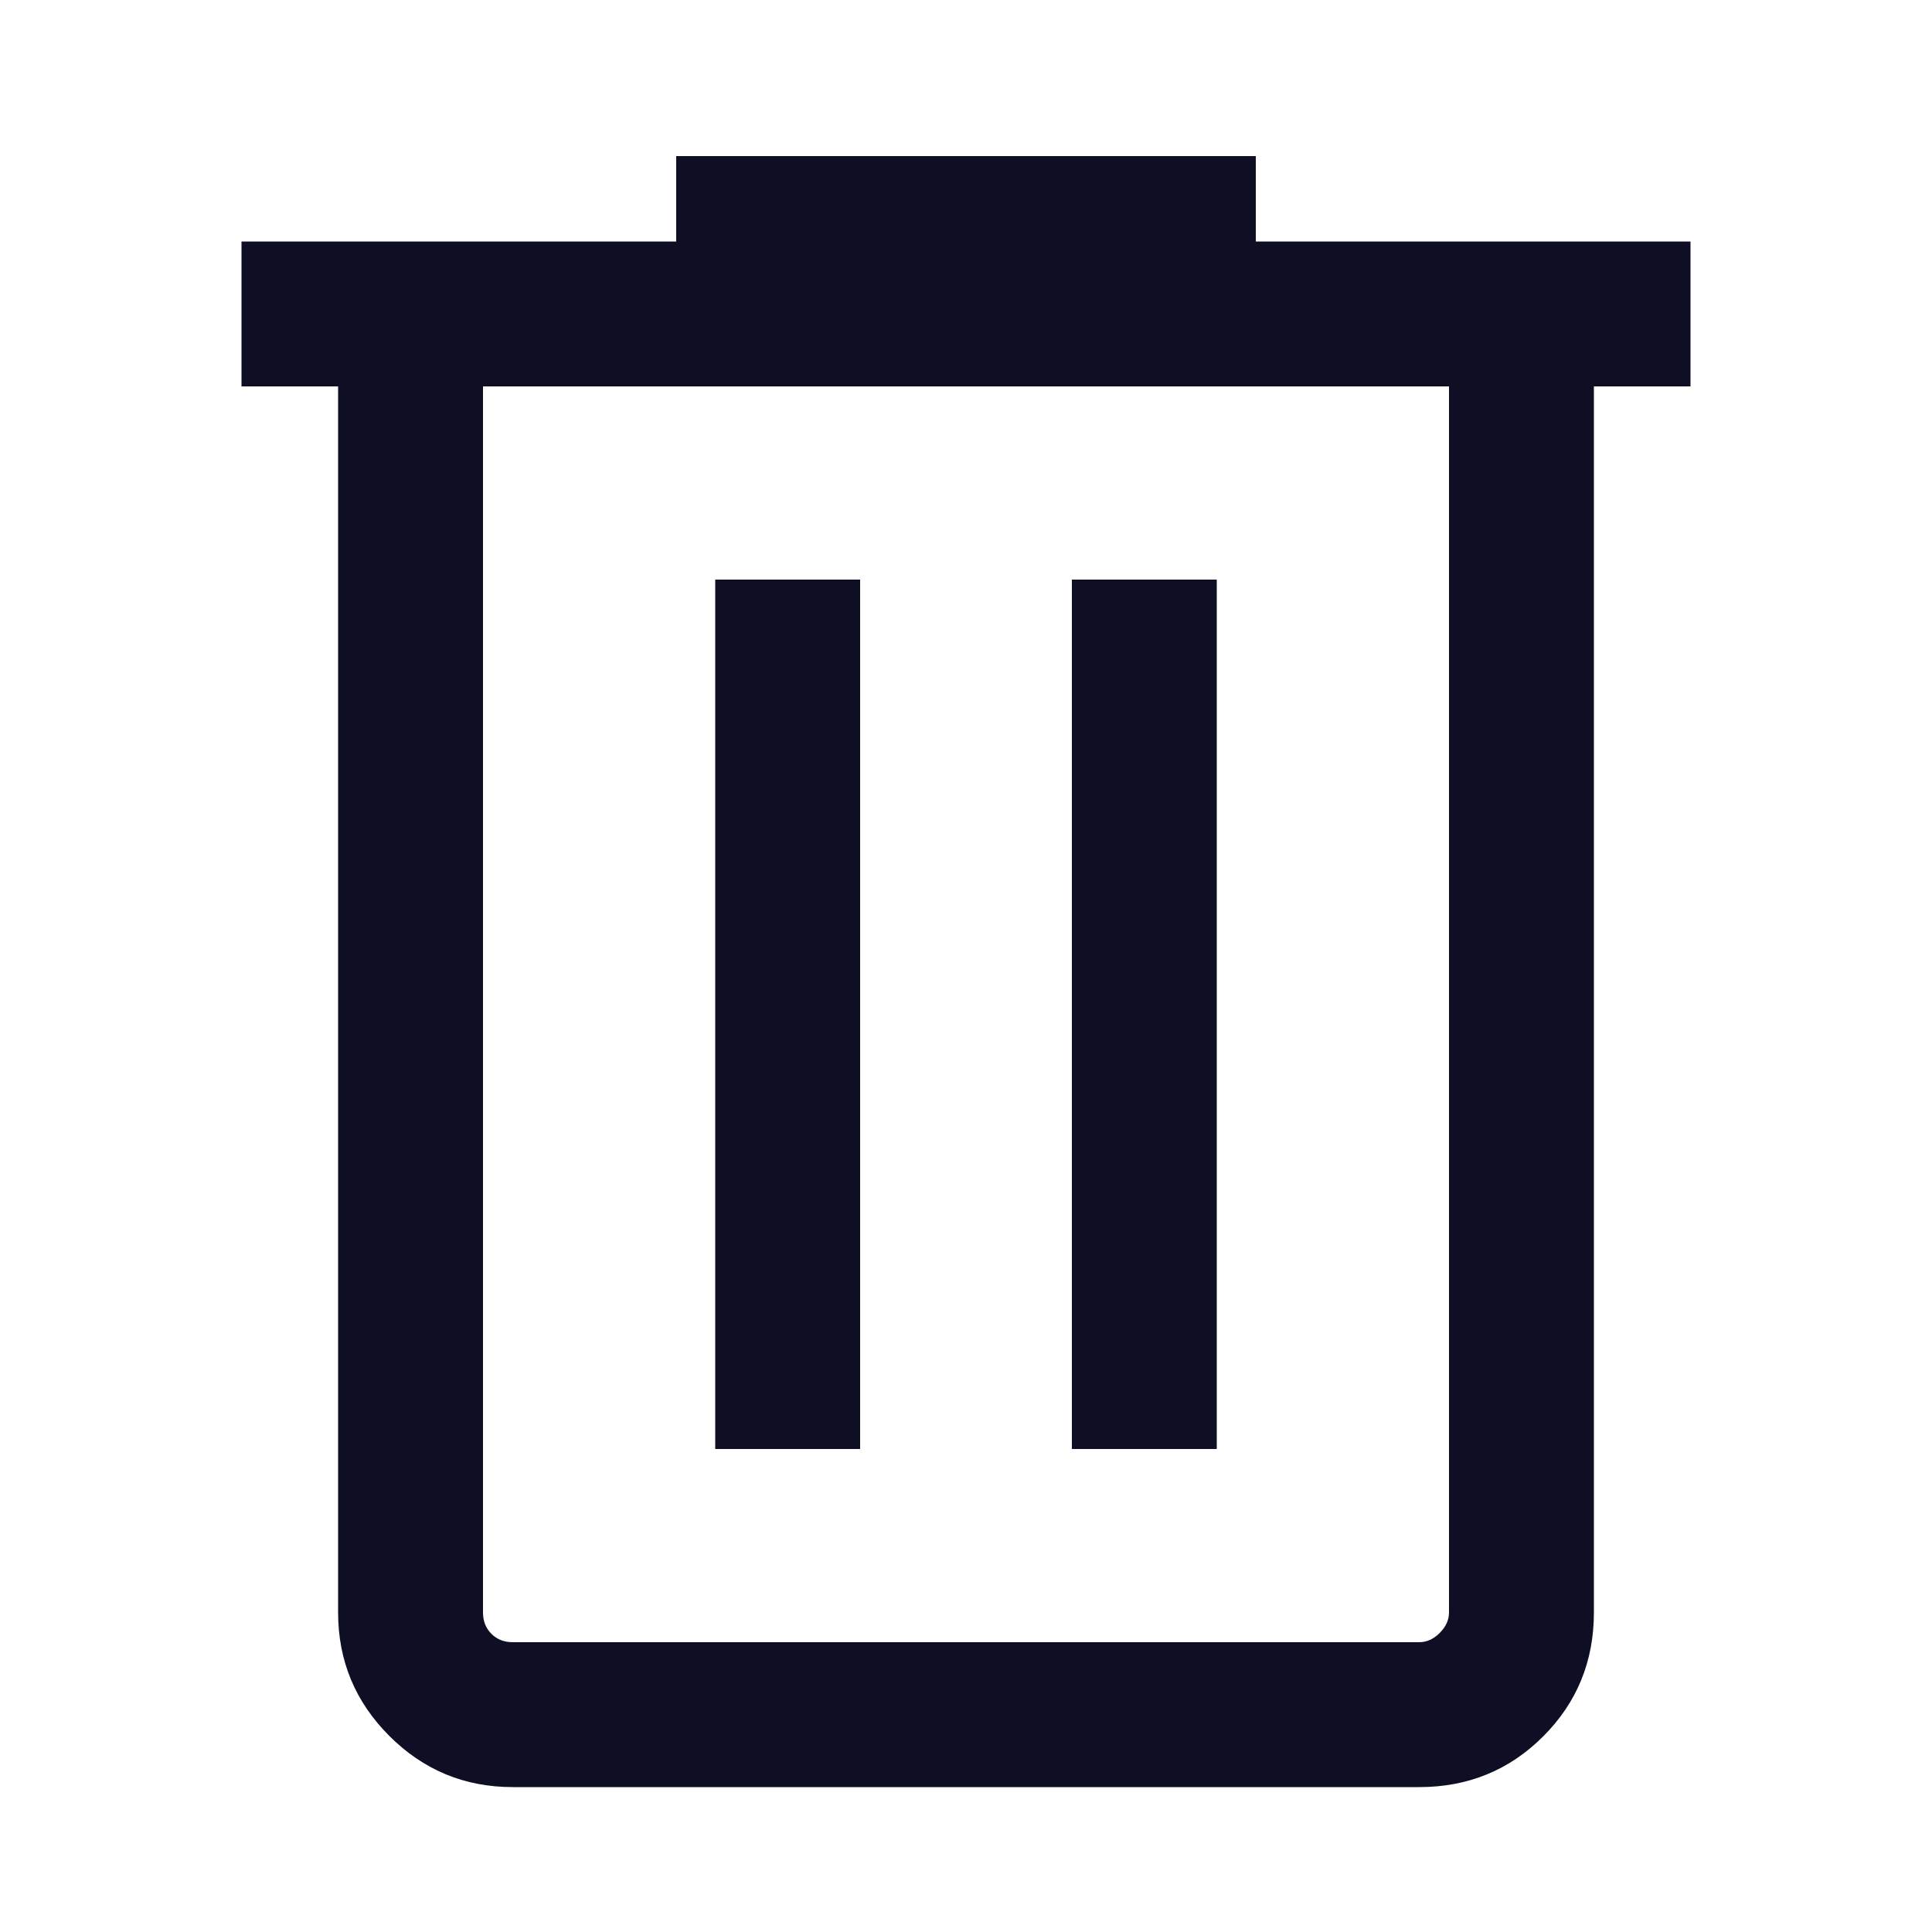
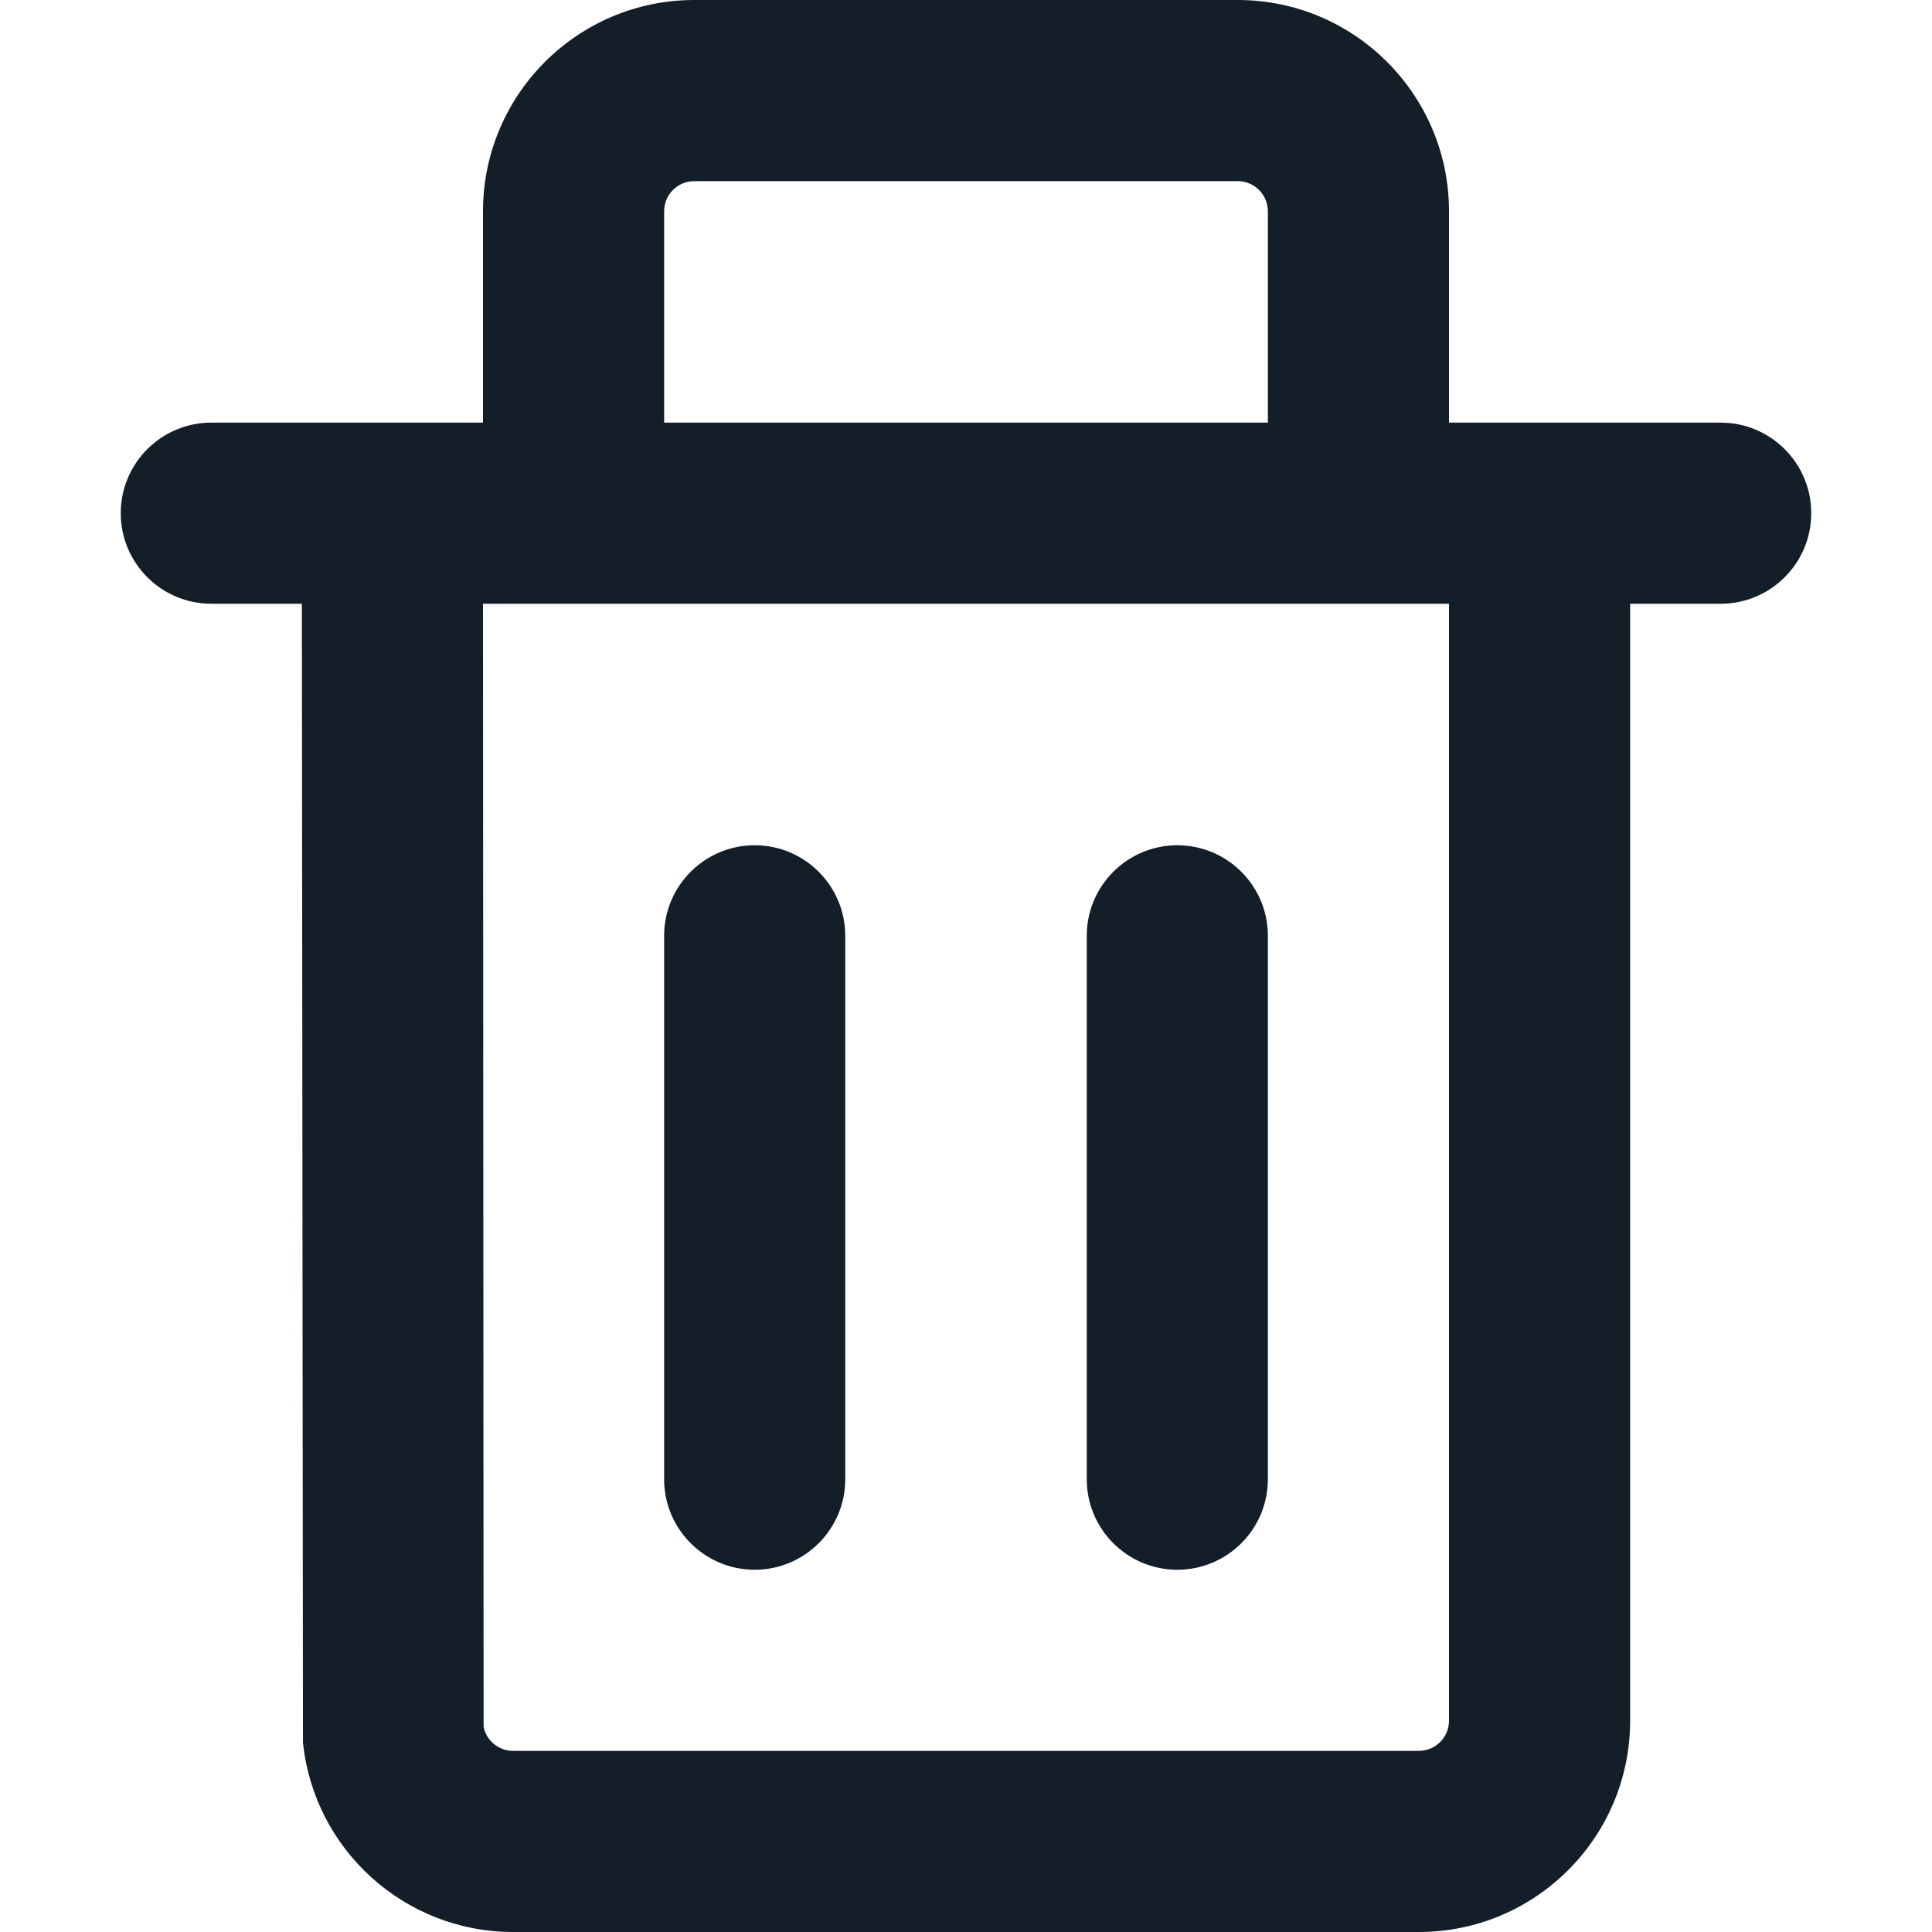
- <svg xmlns="http://www.w3.org/2000/svg" width="20" height="20" viewBox="0 0 20 20" fill="none">
-   <path d="M5.308 18.5C4.809 18.5 4.383 18.323 4.03 17.97C3.677 17.617 3.5 17.191 3.5 16.692V4H2.5V2.5H7V1.616H13V2.5H17.5V4H16.5V16.692C16.5 17.197 16.325 17.625 15.975 17.975C15.625 18.325 15.197 18.5 14.692 18.5H5.308ZM15 4H5V16.692C5 16.782 5.029 16.856 5.087 16.913C5.144 16.971 5.218 17 5.308 17H14.692C14.769 17 14.84 16.968 14.904 16.904C14.968 16.84 15 16.769 15 16.692V4ZM7.404 15H8.904V6H7.404V15ZM11.096 15H12.596V6H11.096V15Z" fill="#0E0E25" />
+ <svg xmlns="http://www.w3.org/2000/svg" width="16" height="16" viewBox="0 0 16 16" fill="none">
+   <path d="M10.25 0C11.216 0 12 0.784 12 1.75V3.5H14.25C14.664 3.5 15 3.836 15 4.25C15 4.664 14.664 5 14.25 5H13.5V14.25C13.5 15.216 12.716 16 11.75 16H4.25C3.344 16 2.598 15.311 2.509 14.429L2.5 5H1.75C1.336 5 1 4.664 1 4.25C1 3.836 1.336 3.5 1.75 3.5H4V1.75C4 0.784 4.784 2.0133e-08 5.75 0H10.25ZM4.005 14.301C4.028 14.415 4.129 14.5 4.25 14.5H11.75C11.888 14.5 12 14.388 12 14.25V5H4L4.005 14.301ZM6.25 7C6.664 7 7 7.336 7 7.75V12.25C7 12.664 6.664 13 6.25 13C5.836 13 5.5 12.664 5.5 12.25V7.75C5.5 7.336 5.836 7 6.25 7ZM9.75 7C10.164 7 10.5 7.336 10.5 7.75V12.25C10.5 12.664 10.164 13 9.75 13C9.336 13 9 12.664 9 12.25V7.75C9 7.336 9.336 7 9.75 7ZM5.75 1.5C5.612 1.5 5.5 1.612 5.5 1.75V3.5H10.5V1.75C10.5 1.612 10.388 1.5 10.25 1.5H5.75Z" fill="#131E29" />
</svg>
